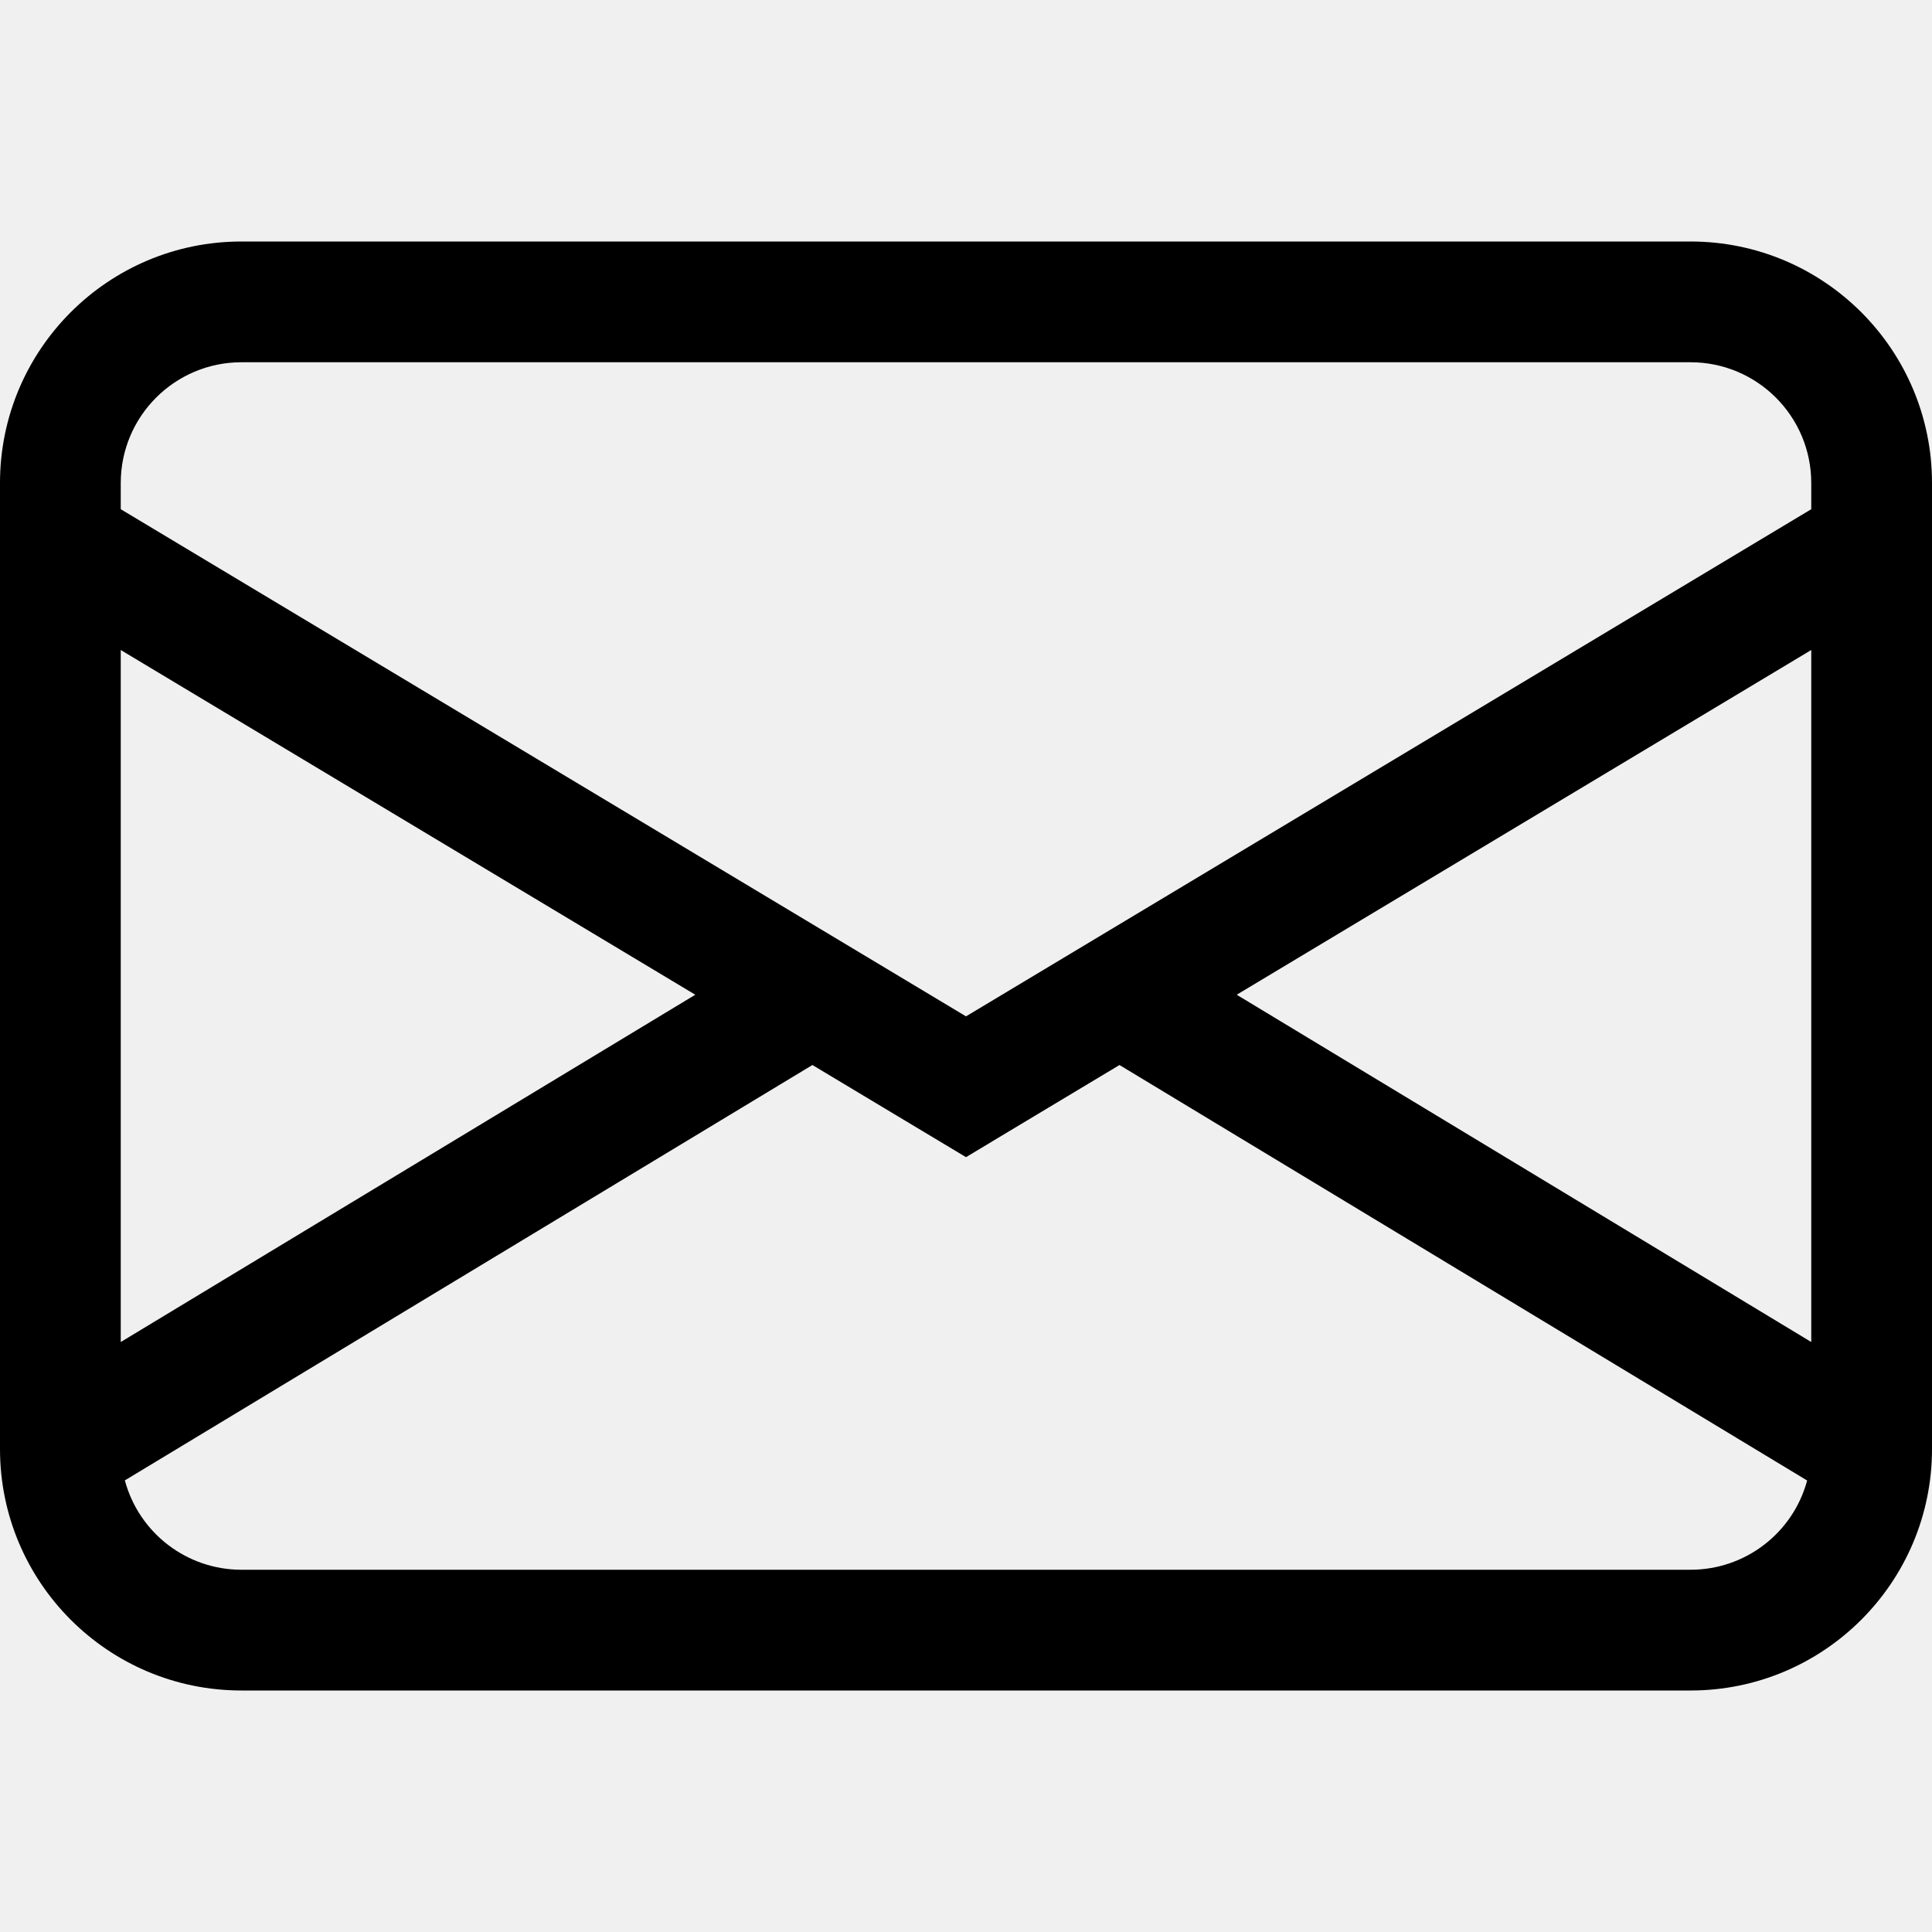
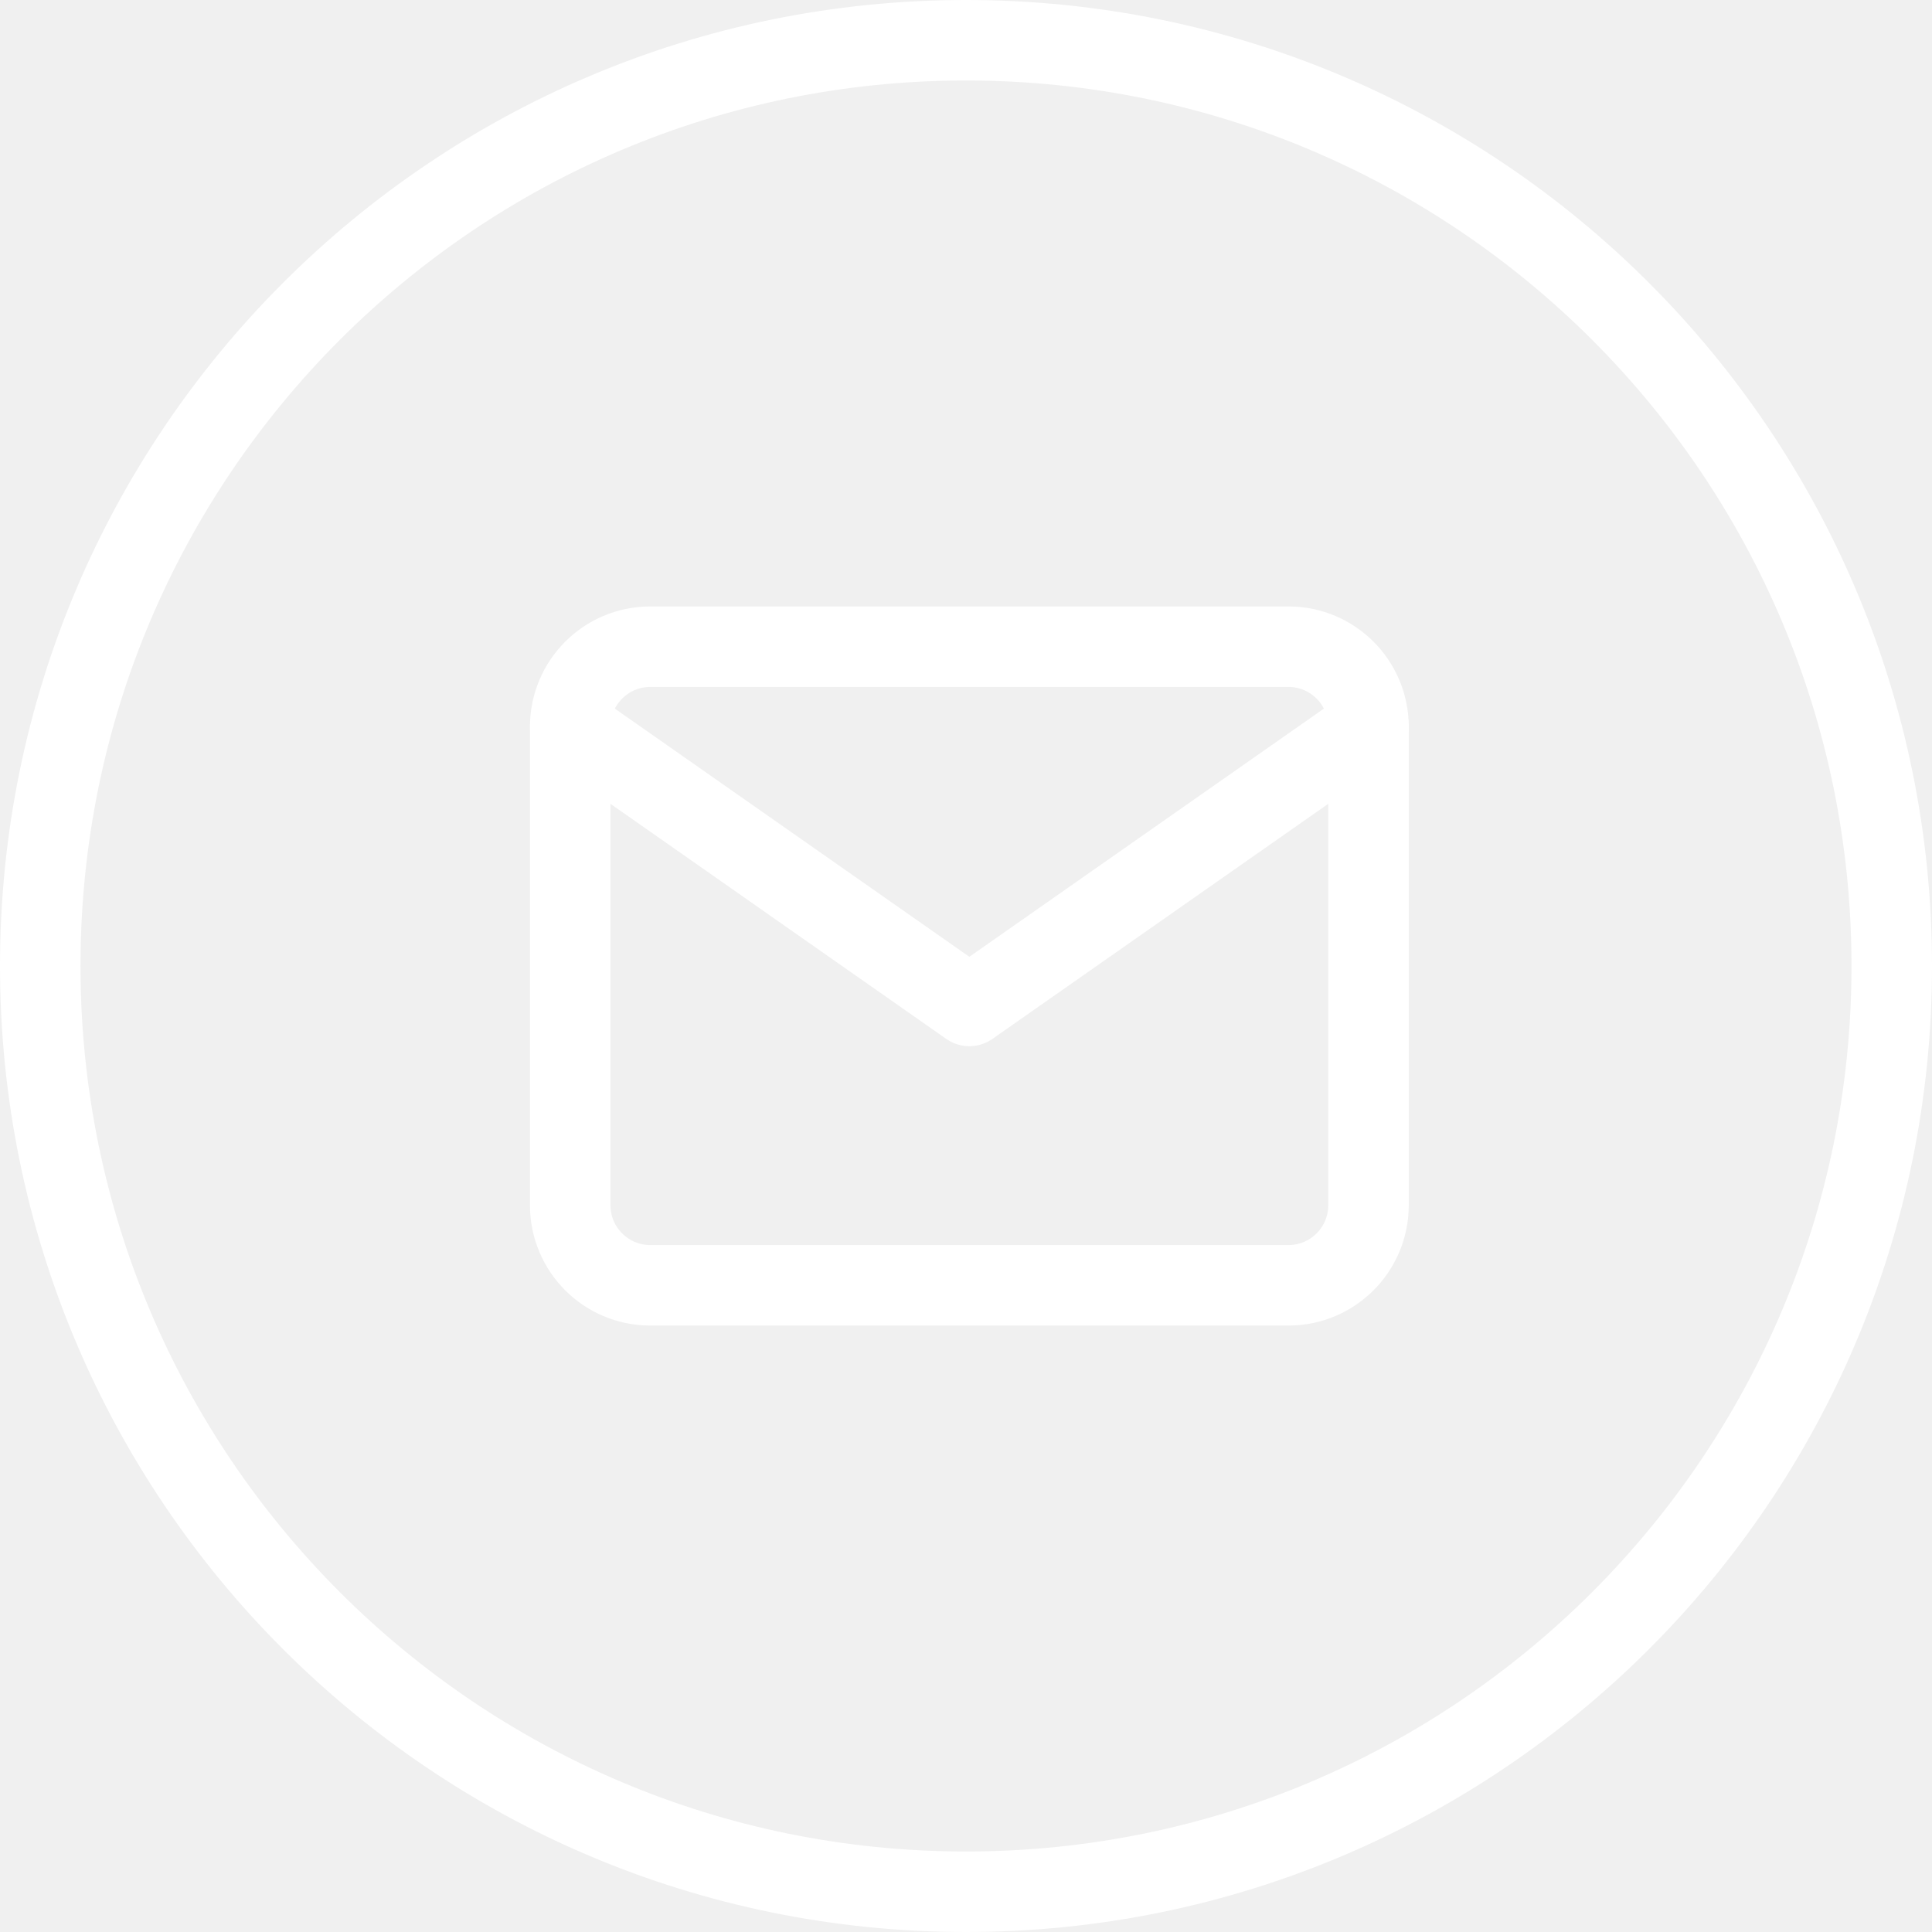
- <svg xmlns="http://www.w3.org/2000/svg" width="16" height="16" fill="currentColor" class="bi bi-envelope" viewBox="0 0 16 16">
-   <path d="M0 4a2 2 0 0 1 2-2h12a2 2 0 0 1 2 2v8a2 2 0 0 1-2 2H2a2 2 0 0 1-2-2V4zm2-1a1 1 0 0 0-1 1v.217l7 4.2 7-4.2V4a1 1 0 0 0-1-1H2zm13 2.383-4.758 2.855L15 11.114v-5.73zm-.034 6.878L9.271 8.82 8 9.583 6.728 8.82l-5.694 3.44A1 1 0 0 0 2 13h12a1 1 0 0 0 .966-.739zM1 11.114l4.758-2.876L1 5.383v5.73z" />
+ <svg xmlns="http://www.w3.org/2000/svg" id="email" width="48" height="48" viewBox="0 0 48 48">
+   <g id="Area_SIZE:MEDIUM_STATE:DEFAULT_STYLE:STYLE2_" data-name="Area [SIZE:MEDIUM][STATE:DEFAULT][STYLE:STYLE2]" fill="none" stroke="#fff" stroke-width="2">
+     <rect width="48" height="48" rx="24" stroke="none" />
+     <rect x="1" y="1" width="46" height="46" rx="23" fill="none" />
+   </g>
+   <g id="Icon_feather-mail" data-name="Icon feather-mail" transform="translate(11.167 10.067)">
+     <path id="Path_3" data-name="Path 3" d="M4.983,6H20.85a1.989,1.989,0,0,1,1.983,1.983v11.9a1.989,1.989,0,0,1-1.983,1.983H4.983A1.989,1.989,0,0,1,3,19.883V7.983A1.989,1.989,0,0,1,4.983,6Z" fill="none" stroke="#fff" stroke-linecap="round" stroke-linejoin="round" stroke-width="2" />
+     <path id="Path_4" data-name="Path 4" d="M22.833,9l-9.917,6.942L3,9" transform="translate(0 -1.017)" fill="none" stroke="#fff" stroke-linecap="round" stroke-linejoin="round" stroke-width="2" />
+   </g>
</svg>
